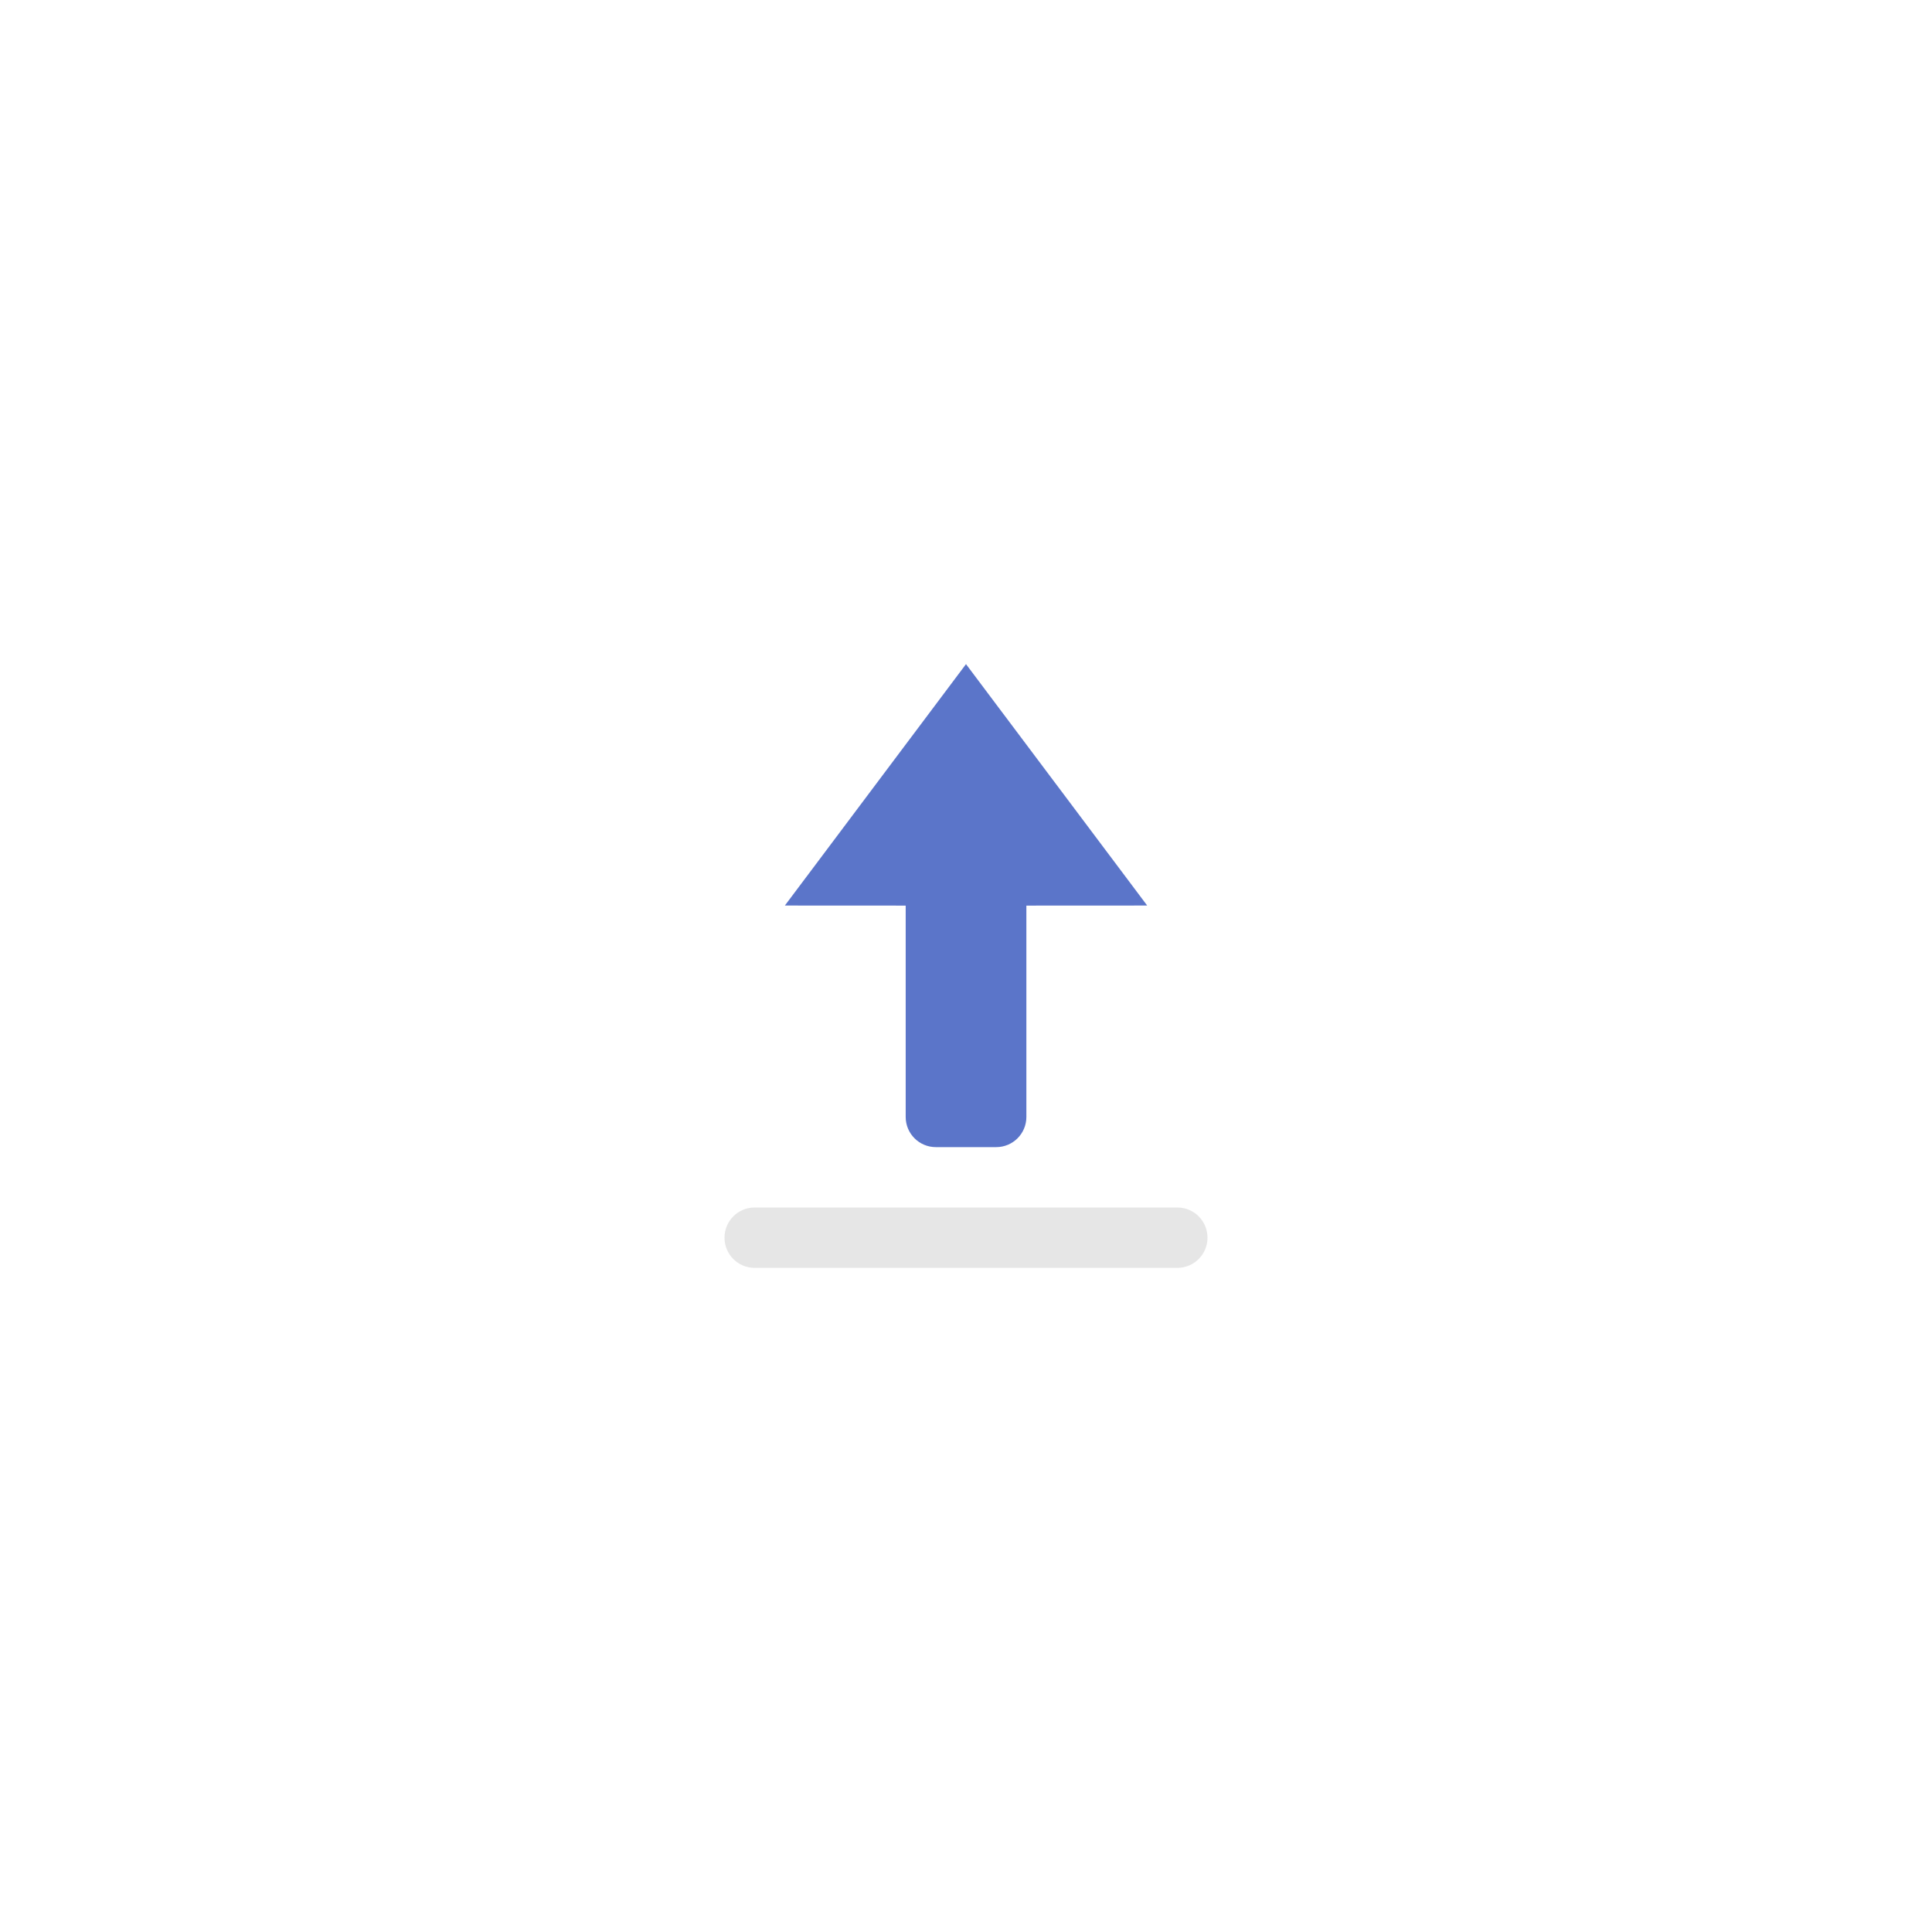
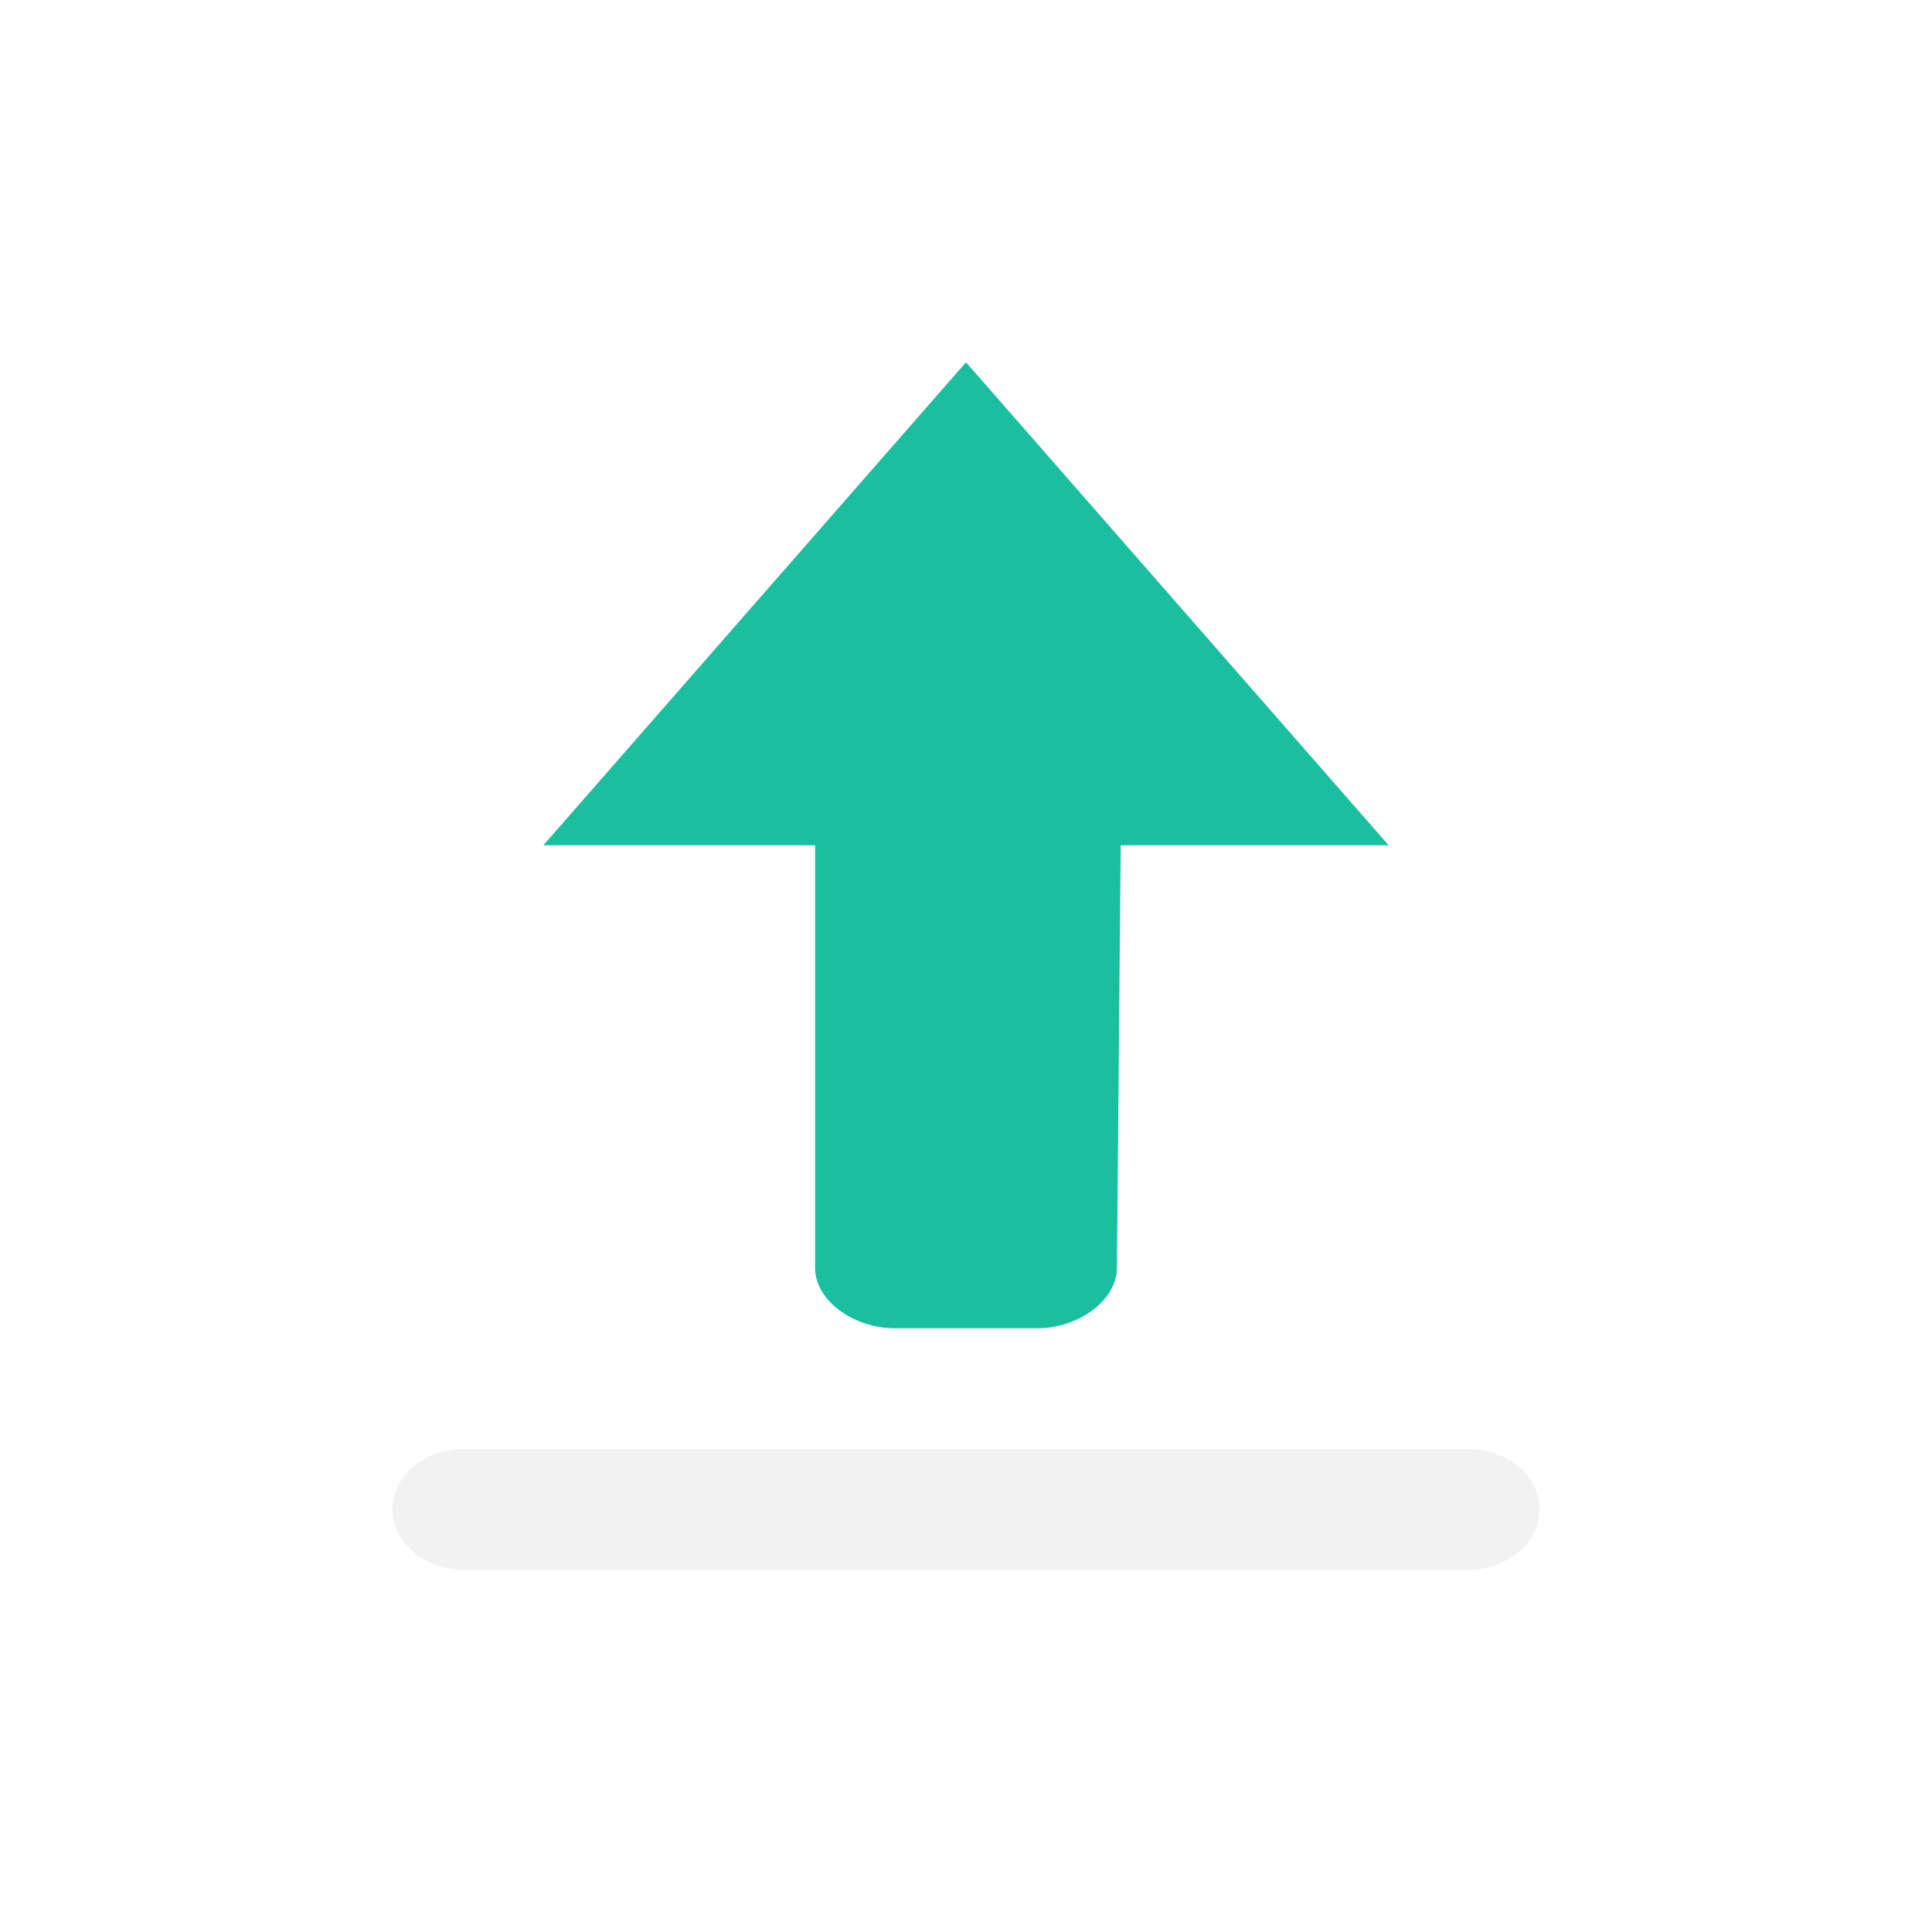
- <svg xmlns="http://www.w3.org/2000/svg" viewBox="0 0 341.333 341.333" height="256" width="256" xml:space="preserve" id="svg2" version="1.1">
-   <defs id="defs6">
-     <clipPath id="clipPath18" clipPathUnits="userSpaceOnUse">
-       <path id="path16" d="M 0,256 H 256 V 0 H 0 Z" />
-     </clipPath>
-     <clipPath id="clipPath26" clipPathUnits="userSpaceOnUse">
-       <path id="path24" d="m 88,176 h 80 V 80 H 88 Z" />
-     </clipPath>
-   </defs>
-   <g id="g22" transform="matrix(1.333333,0,0,-1.333333,0,341.3333)" />
-   <path id="path38" style="fill:#5b75c9;fill-opacity:1;fill-rule:nonzero;stroke:none;stroke-width:1.333" d="m 160,159.995 h 0.011 v 37.339 c 0,2.949 2.384,5.333 5.333,5.333 H 176 c 2.949,0 5.333,-2.384 5.333,-5.333 v -37.339 h 0.011 l 21.333,-0.011 -32.011,-42.651 -32,42.651 z" />
-   <path id="path42" style="fill:#e6e6e6;fill-opacity:1;fill-rule:nonzero;stroke:none;stroke-width:1.333" d="m 208,213.333 h -74.667 c -2.949,0 -5.333,2.384 -5.333,5.333 0,2.949 2.384,5.333 5.333,5.333 h 74.667 c 2.949,0 5.333,-2.384 5.333,-5.333 0,-2.949 -2.384,-5.333 -5.333,-5.333" />
+ <svg xmlns="http://www.w3.org/2000/svg" version="1.1" id="Calque_1" x="0px" y="0px" width="64px" height="64px" viewBox="0 0 64 64" enable-background="new 0 0 64 64" xml:space="preserve">
+   <defs id="defs6" />
+   <path style="opacity:0.99;vector-effect:none;fill:#f2f2f2;fill-opacity:1;stroke:none;stroke-width:4;stroke-linecap:butt;stroke-linejoin:miter;stroke-miterlimit:4;stroke-dasharray:none;stroke-dashoffset:0;stroke-opacity:1" d="M 15.375 48 C 14.062 48 13 48.894 13 50 C 13 51.106 14.062 52 15.375 52 L 48.625 52 C 49.938 52 51 51.106 51 50 C 51 48.894 49.938 48 48.625 48 L 15.375 48 z " id="rect816" />
+   <path style="fill:#1abf9f;stroke:none;stroke-width:1;fill-opacity:1" d="M 29.627,44 C 28.314,44 27,43.106 27,42 v -13.999 -0.002 L 18,28 32,12 46,28 37.124,27.999 37,42 c -0.01,1.106 -1.314,2 -2.627,2 z" id="Save_2_" />
</svg>
